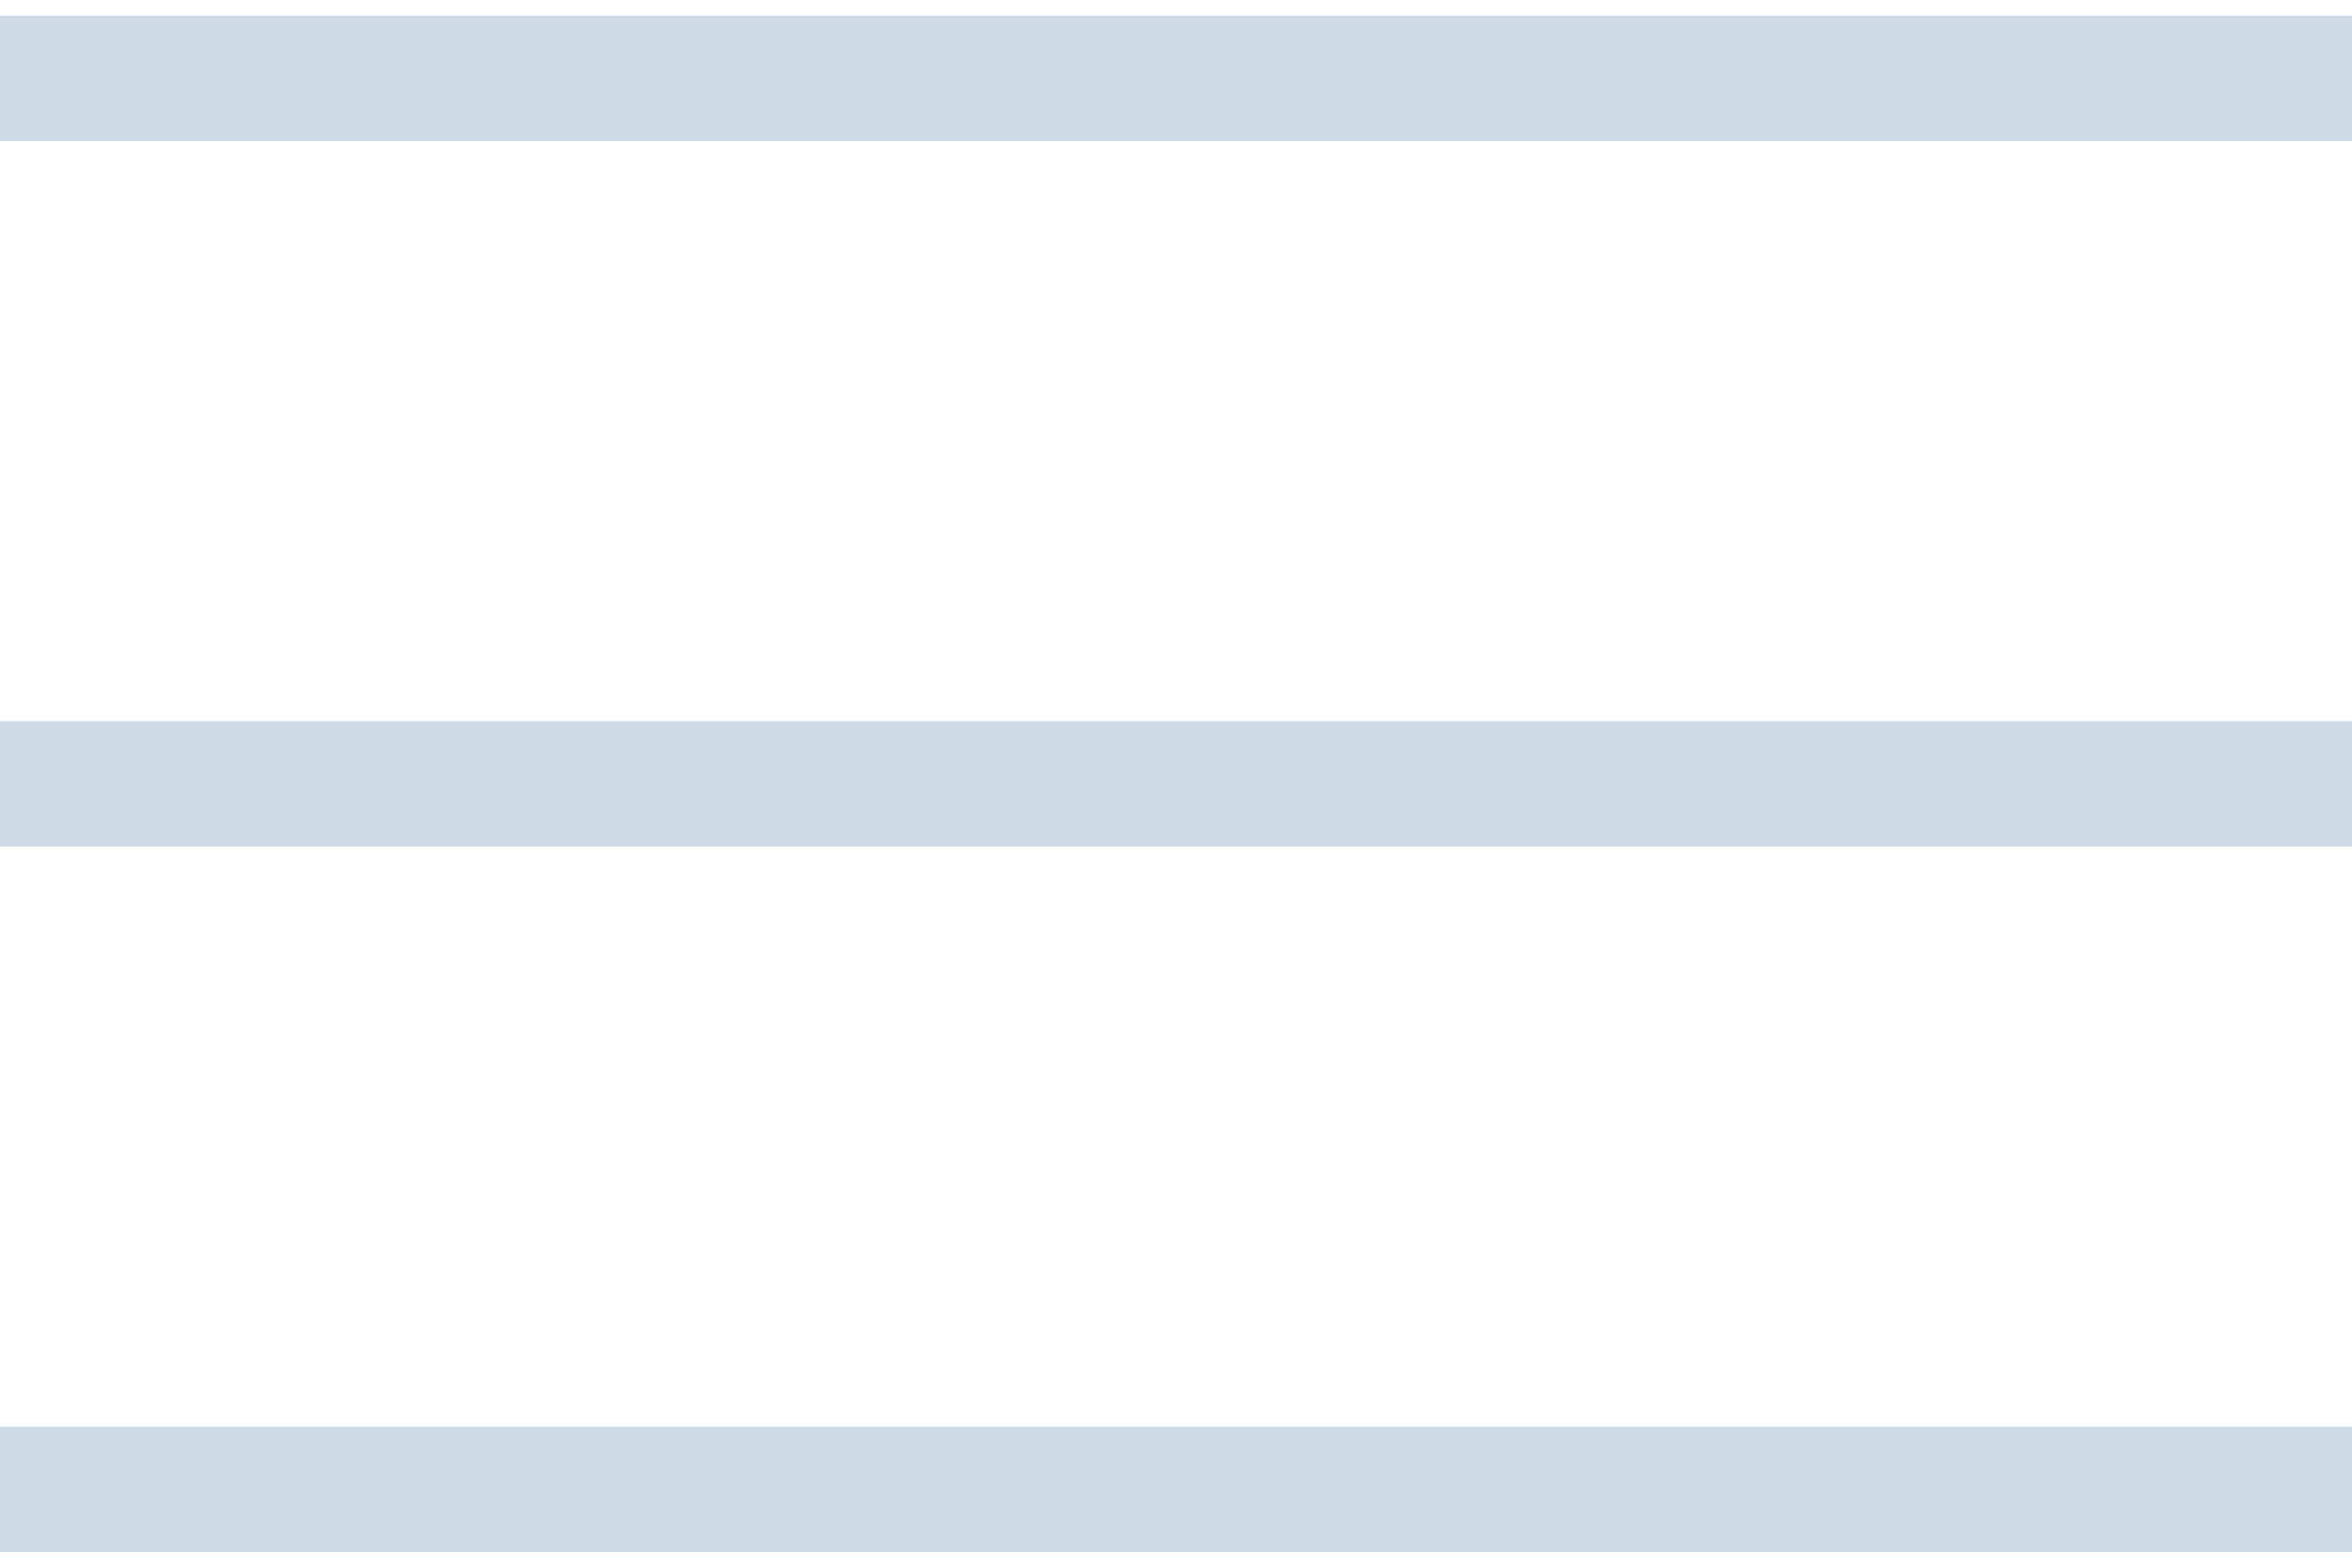
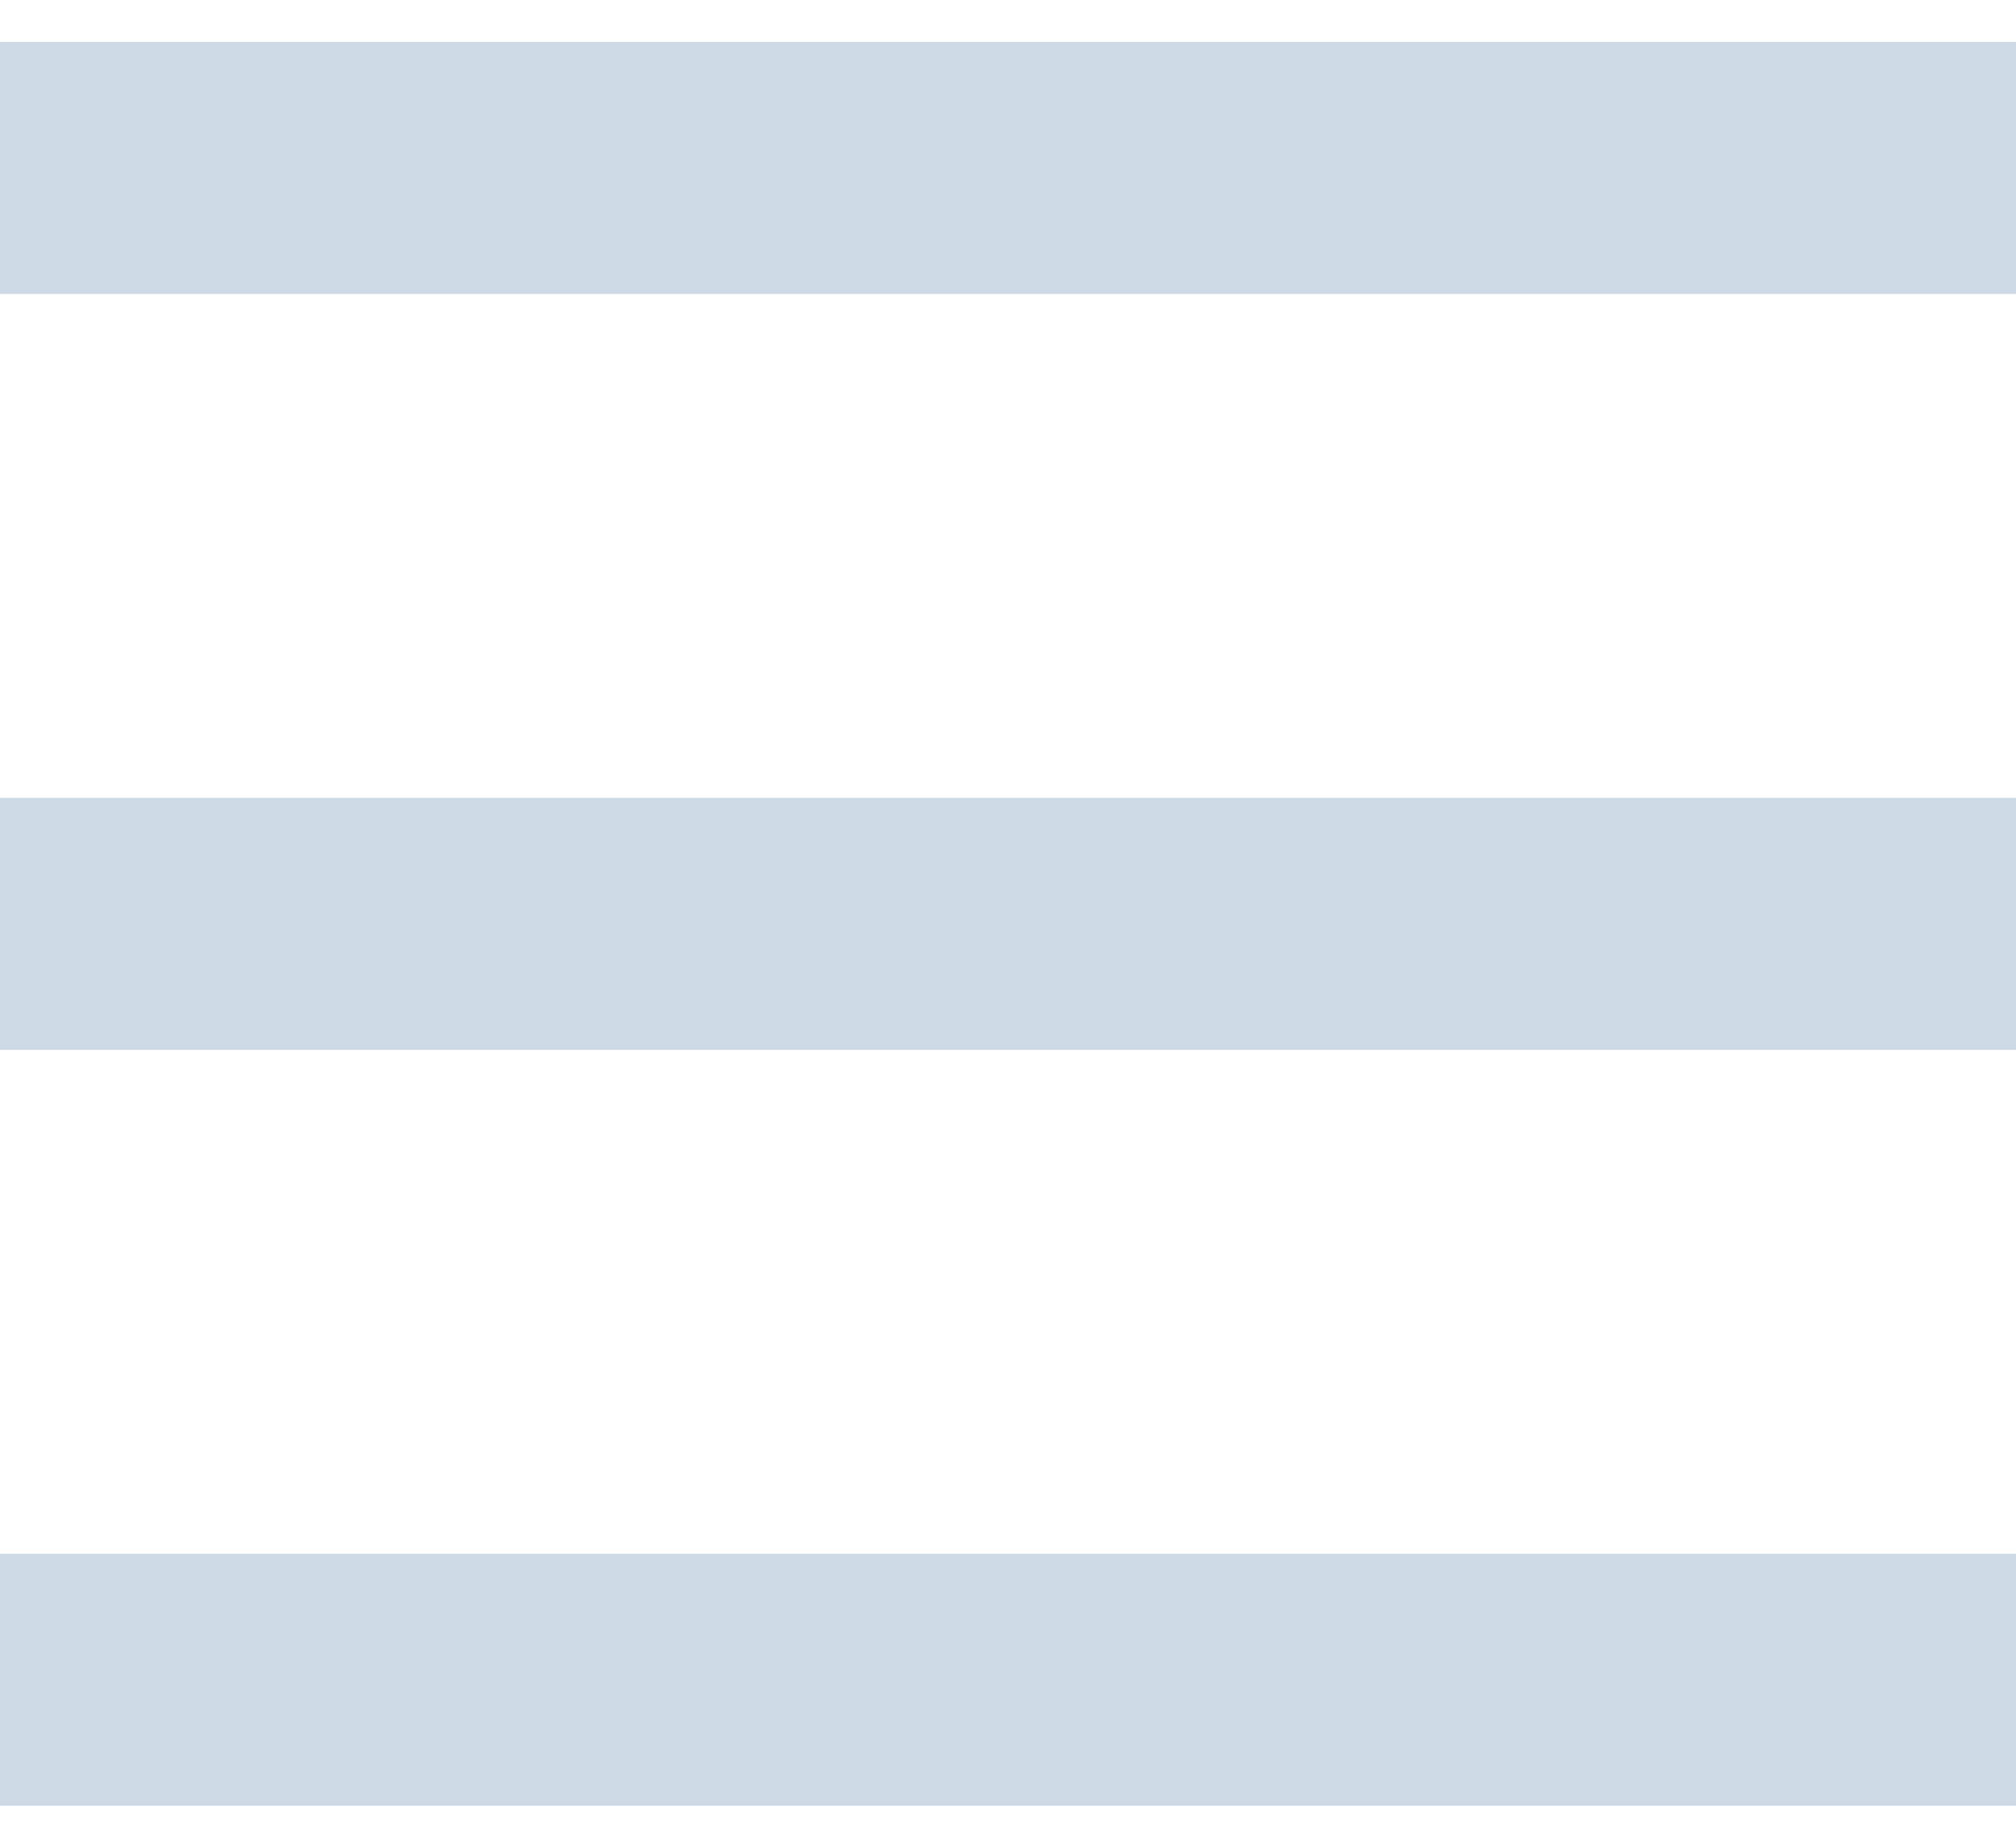
- <svg xmlns="http://www.w3.org/2000/svg" width="30" height="20" viewBox="0 0 30 20" fill="none">
-   <path d="M0 1H30" stroke="#CDD9E5" stroke-width="1.6" />
-   <path d="M0 10H30" stroke="#CDD9E5" stroke-width="1.6" />
-   <path d="M0 19H30" stroke="#CDD9E5" stroke-width="1.6" />
+ <svg xmlns="http://www.w3.org/2000/svg" width="24" height="22" viewBox="0 0 24 22" fill="none">
+   <path d="M0 2H24" stroke="#CDD9E5" stroke-width="3" />
+   <path d="M0 11H24" stroke="#CDD9E5" stroke-width="3" />
+   <path d="M0 20H24" stroke="#CDD9E5" stroke-width="3" />
</svg>
